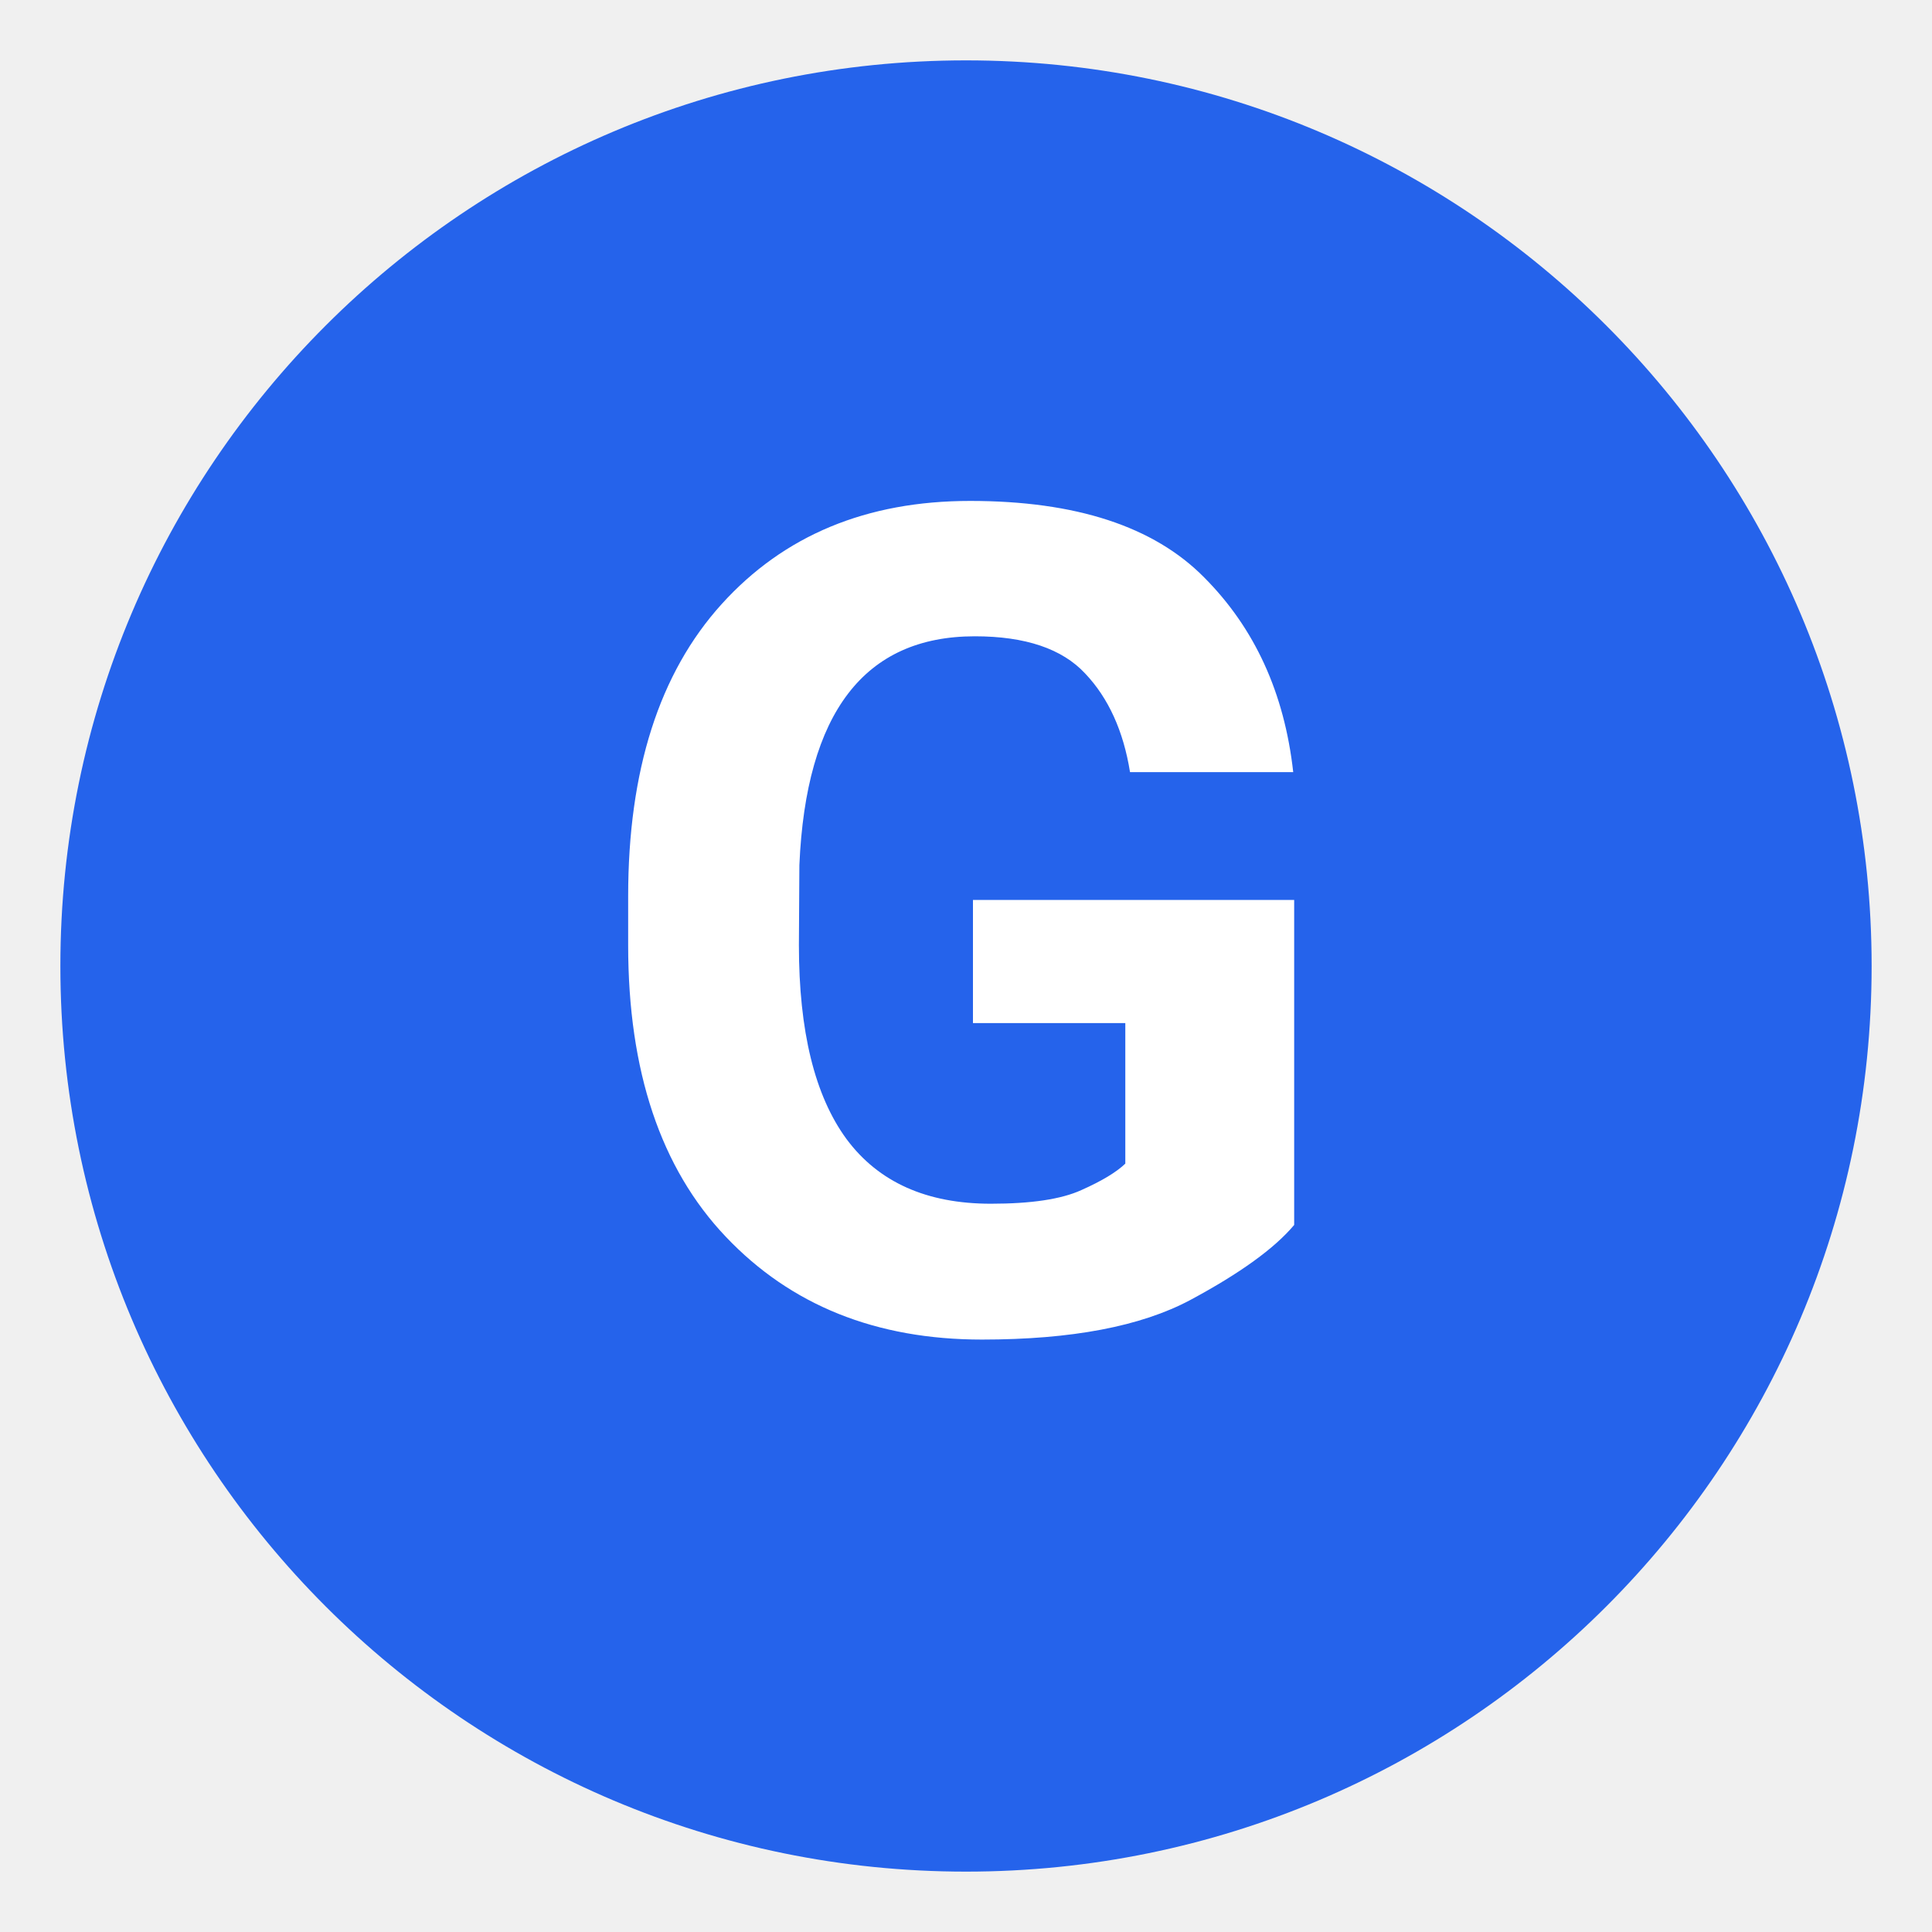
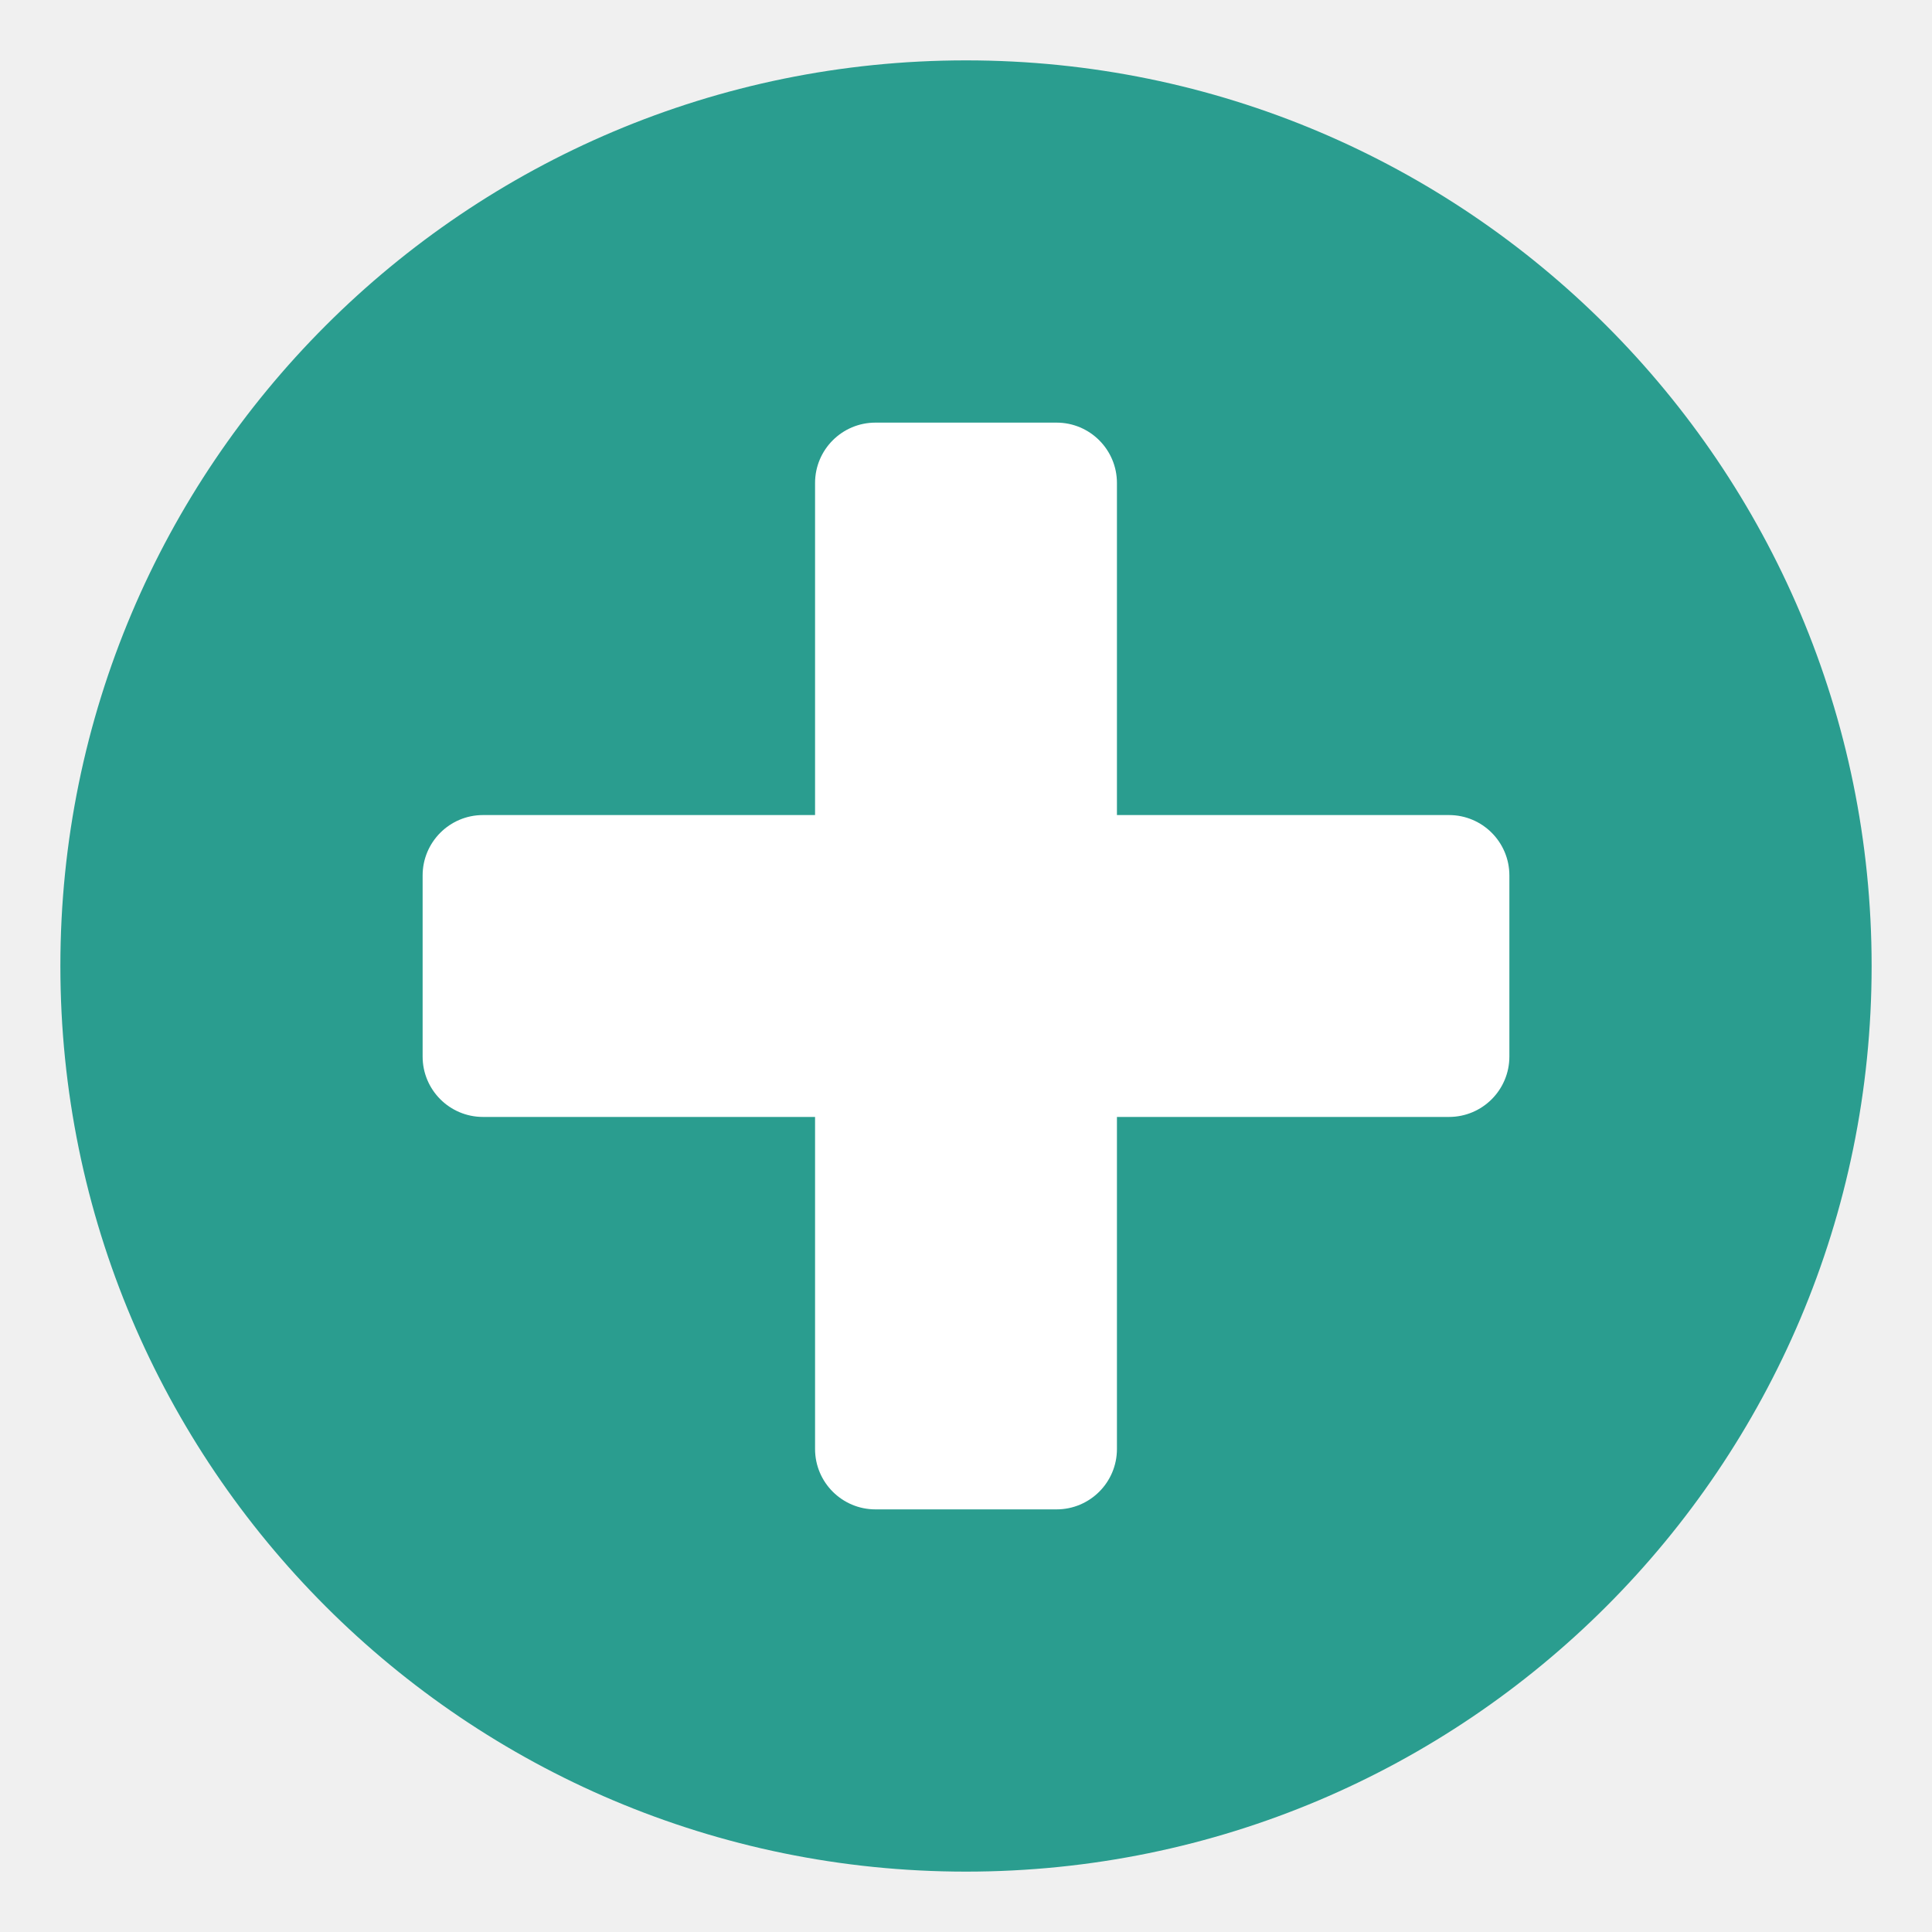
<svg xmlns="http://www.w3.org/2000/svg" viewBox="0 0 64 64">
-   <circle cx="32" cy="32" r="30" fill="#2563eb" />
-   <text x="32" y="44" font-family="system-ui, -apple-system, Segoe UI, Roboto, sans-serif" font-size="38" font-weight="700" text-anchor="middle" fill="#ffffff">G</text>
+   <circle cx="32" cy="32" r="30" fill="#2a9d8f" />
+   <rect x="27" y="14" width="10" height="36" rx="2" fill="#ffffff" />
+   <rect x="14" y="27" width="36" height="10" rx="2" fill="#ffffff" />
</svg>
